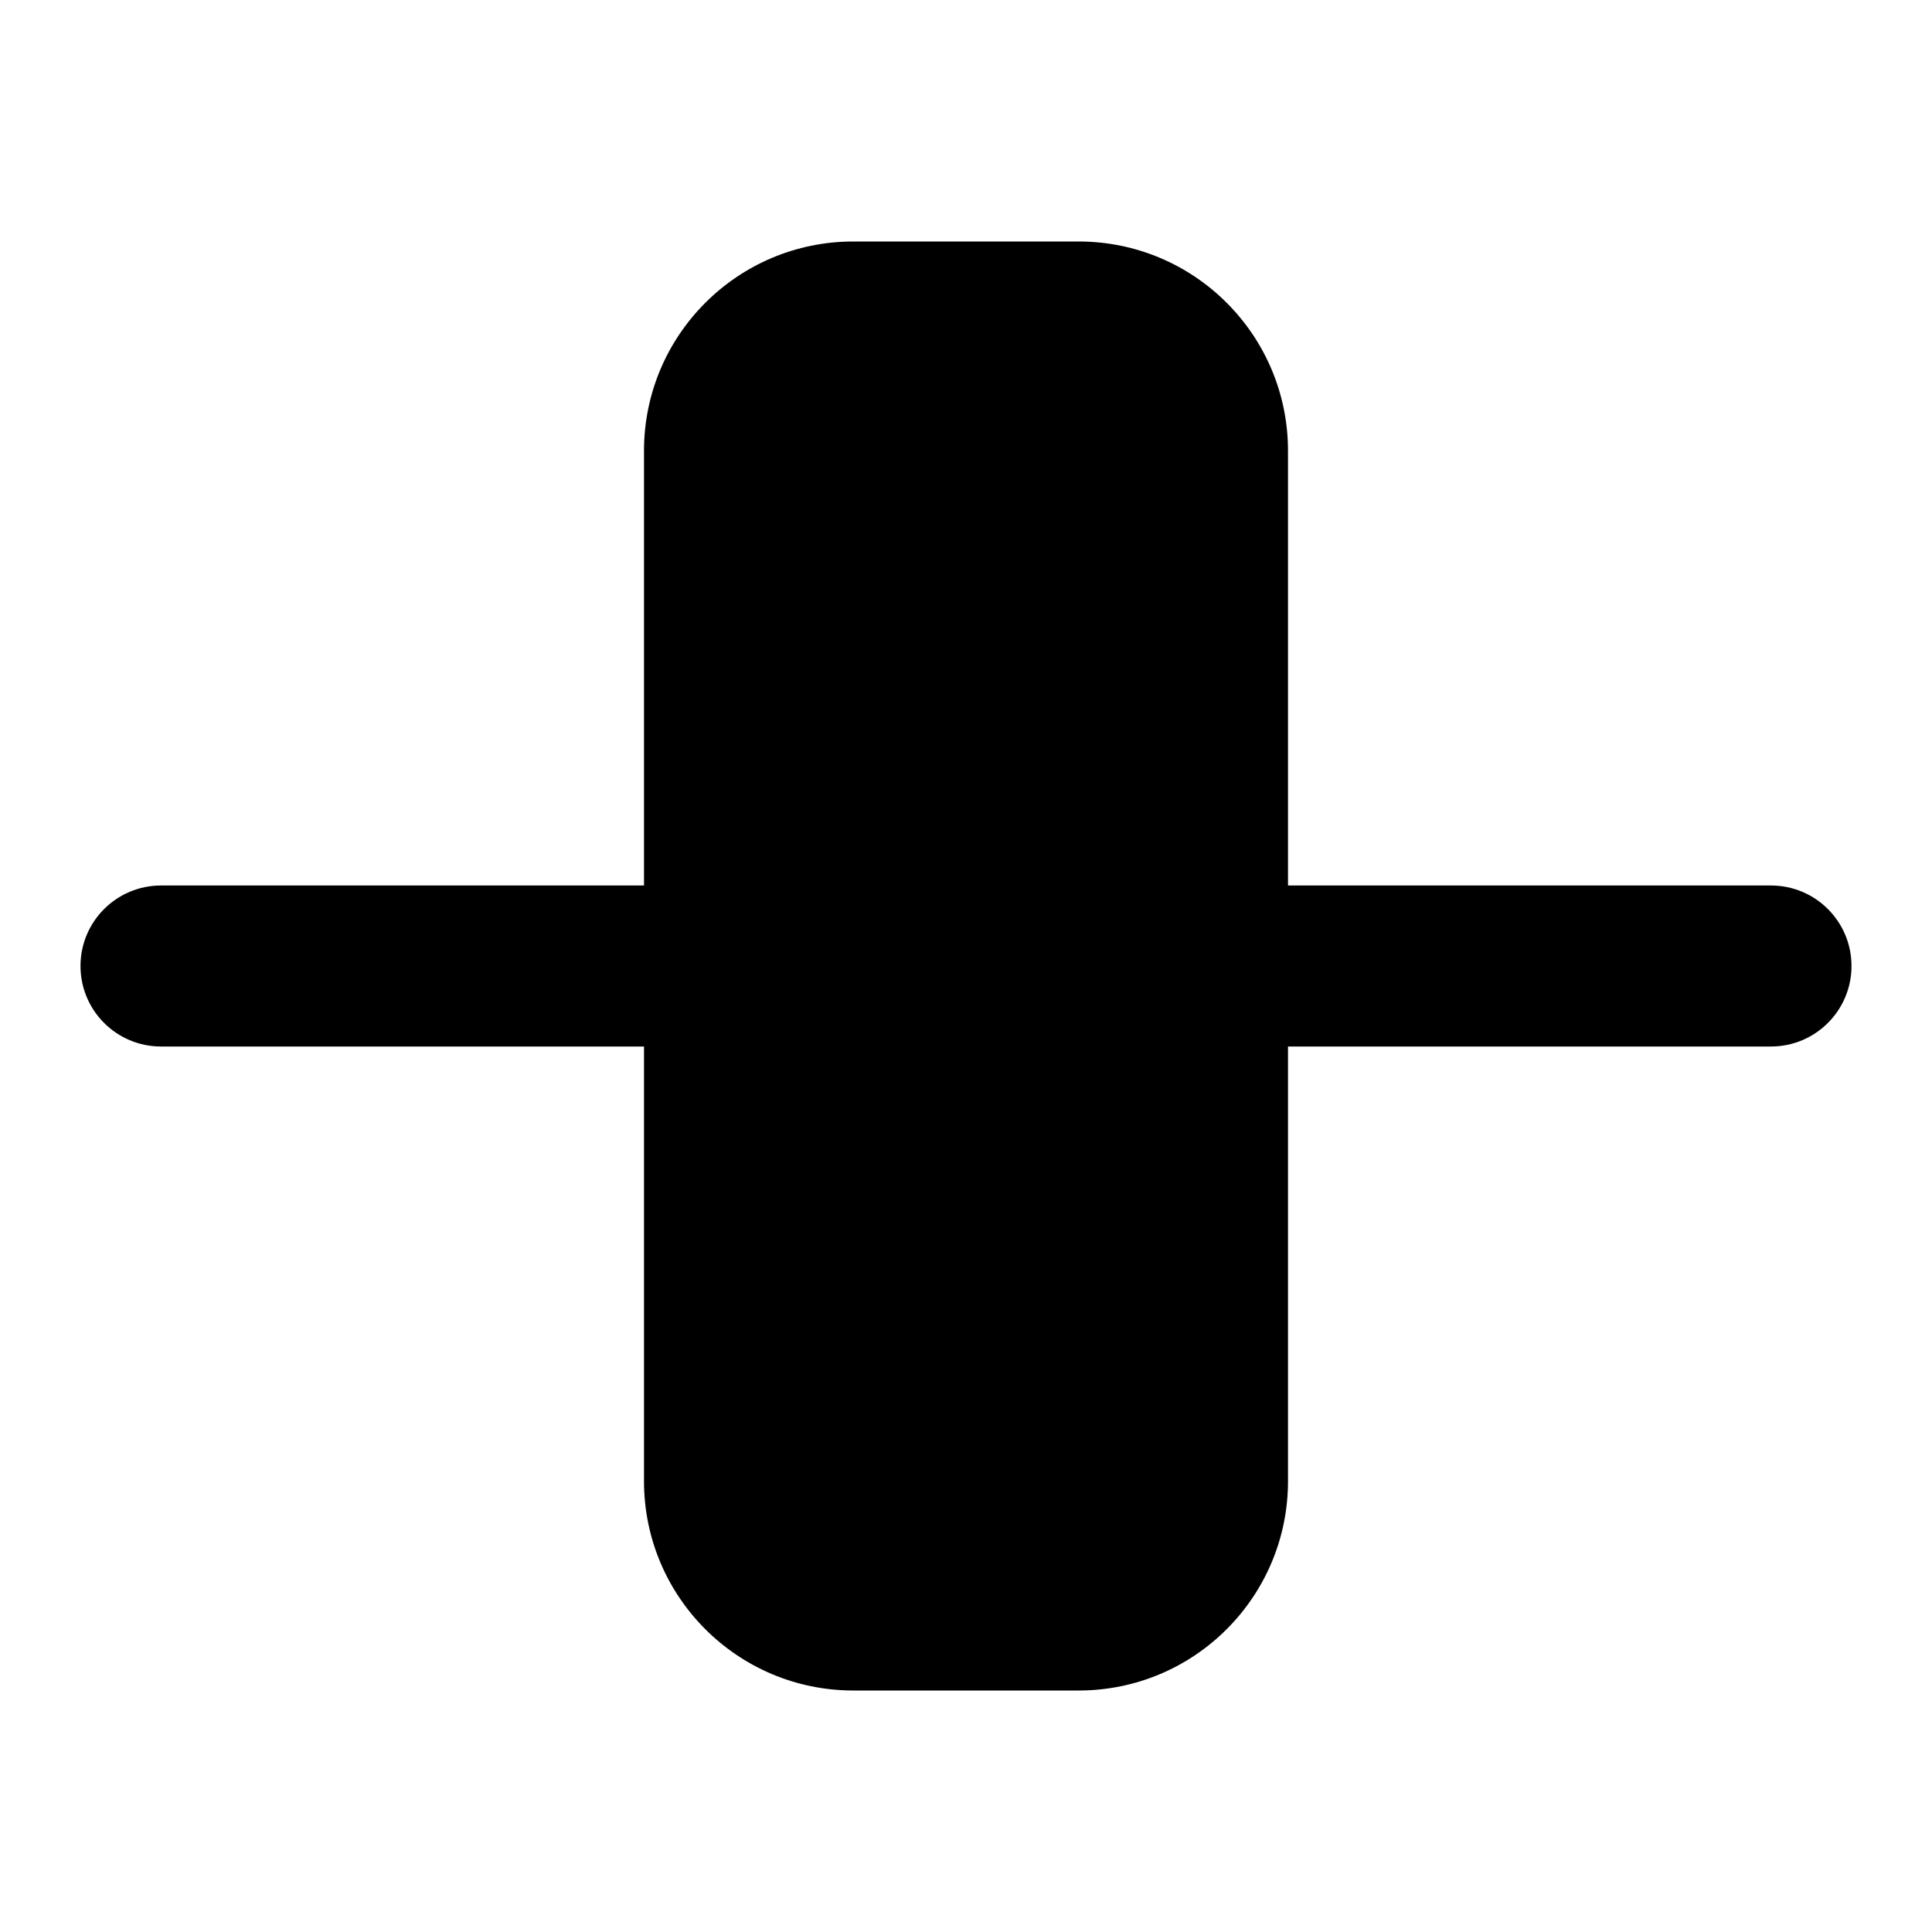
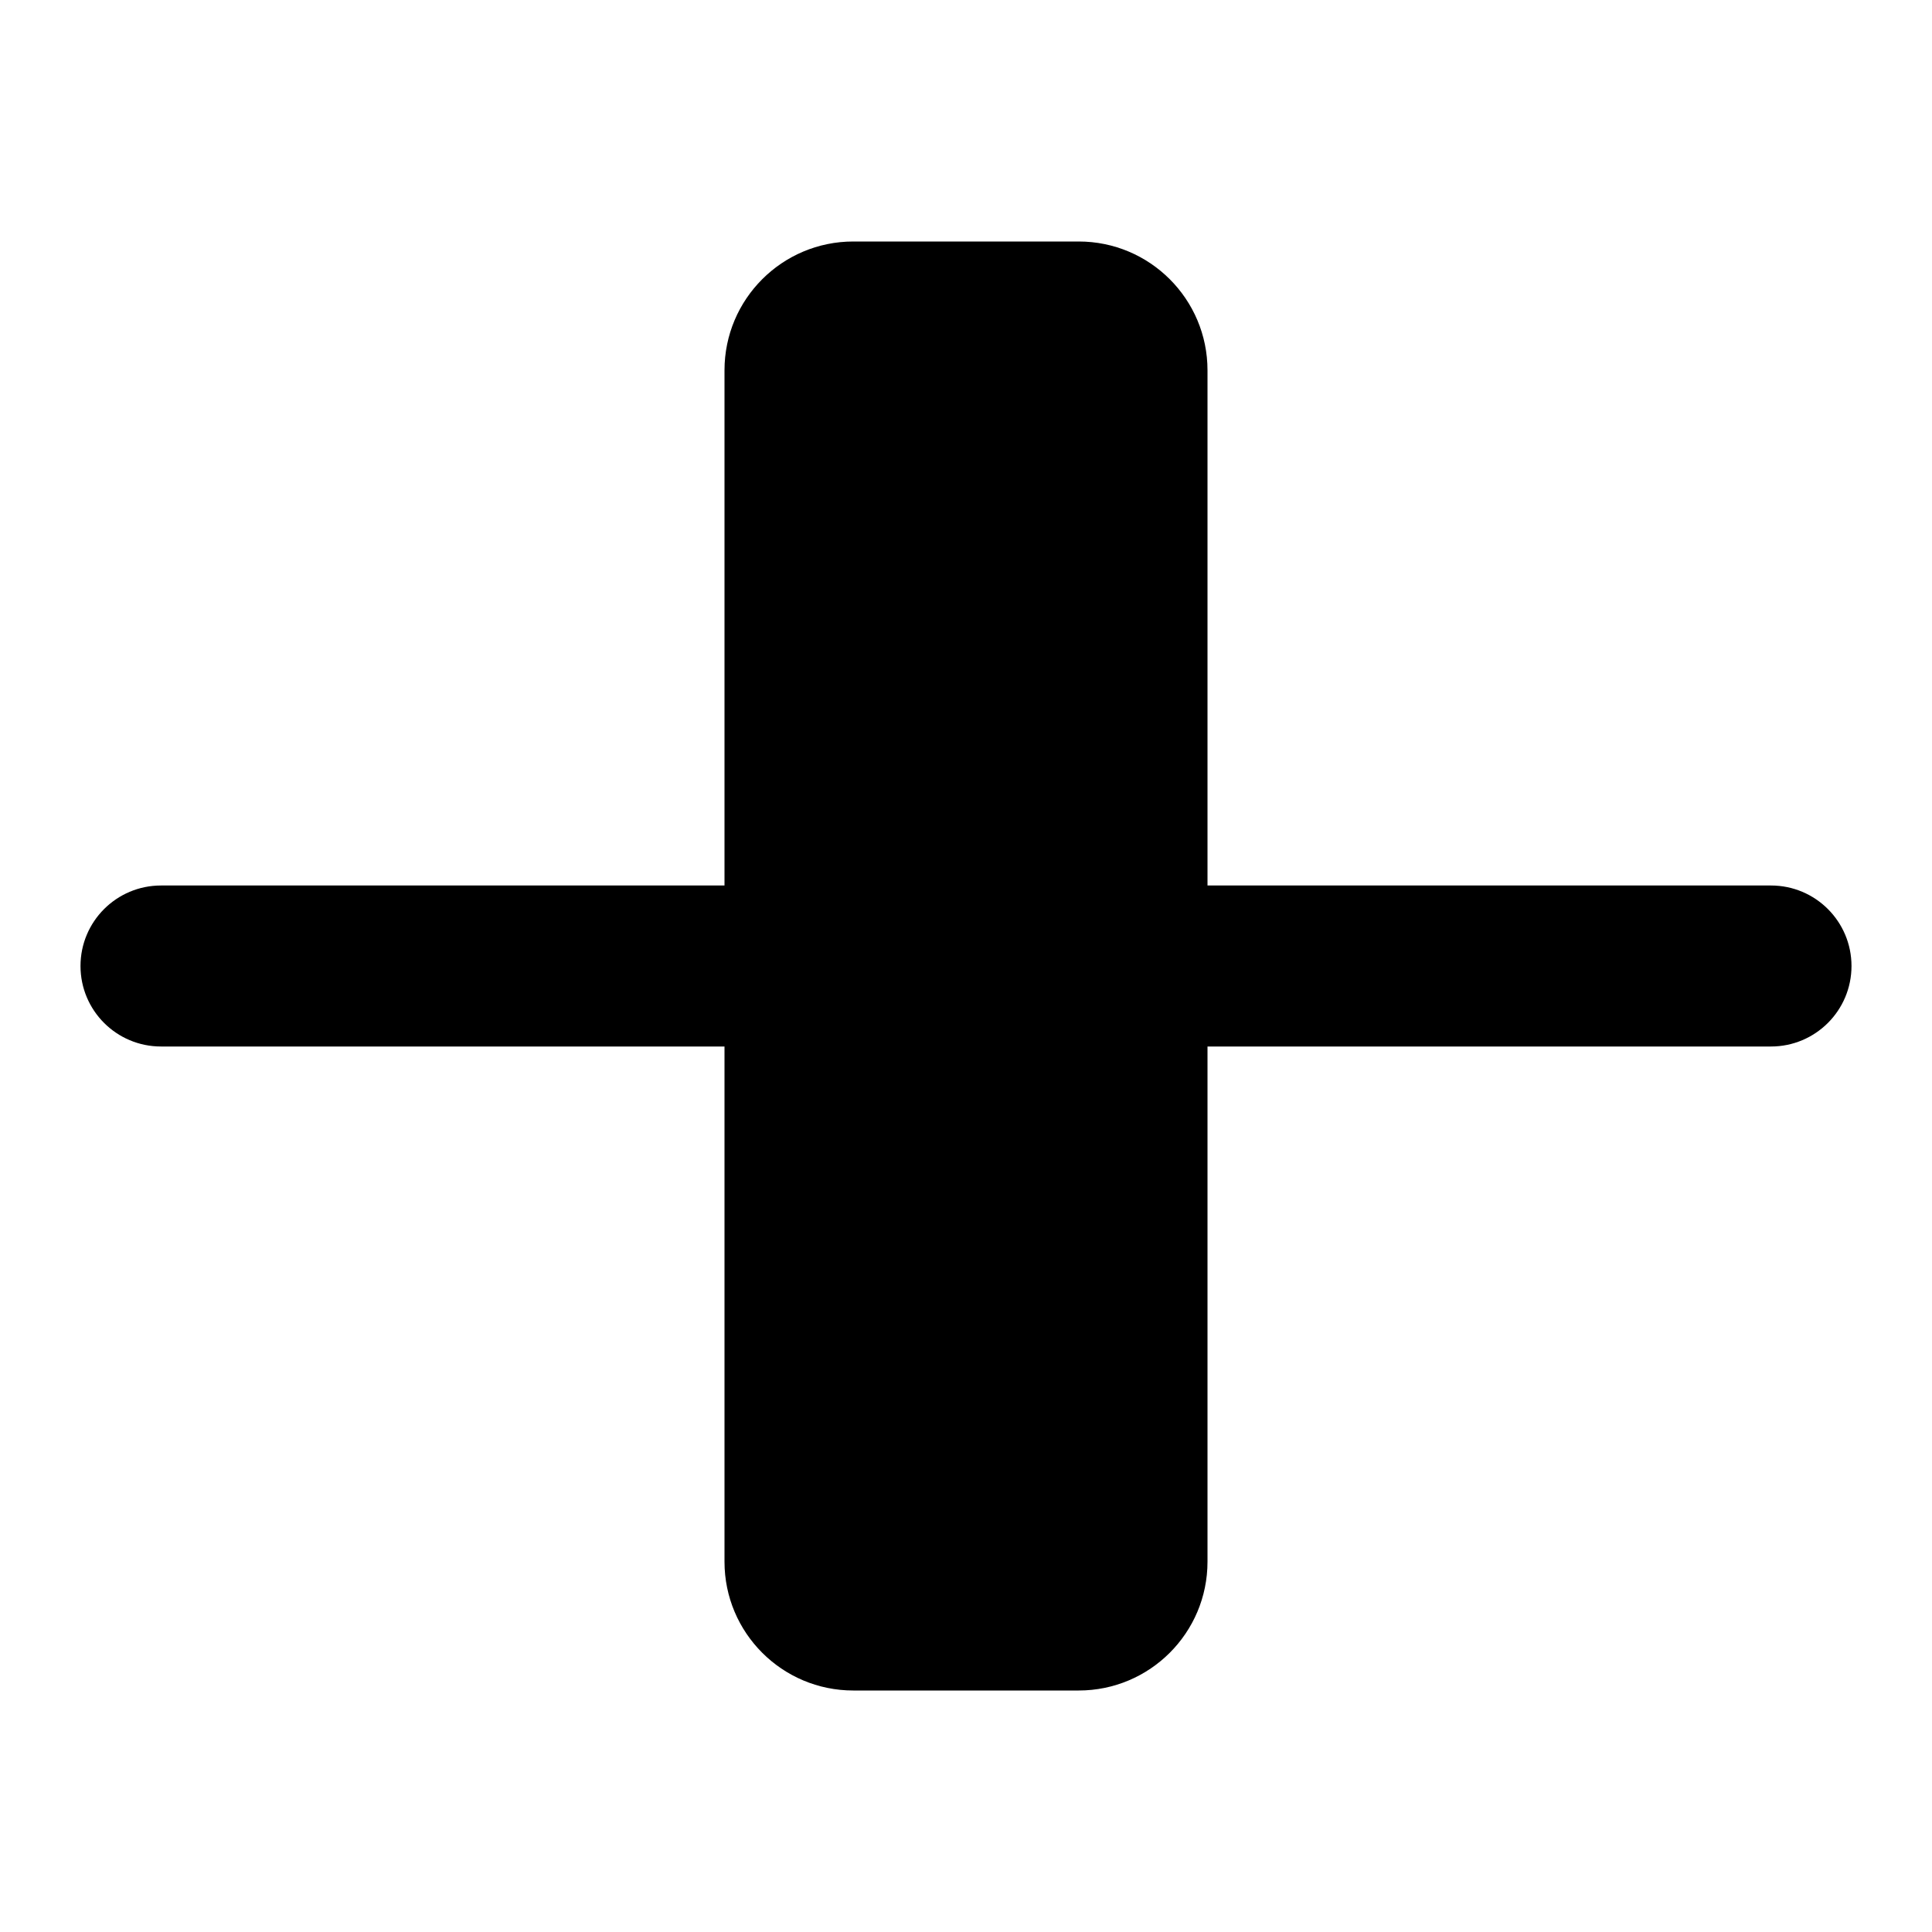
<svg xmlns="http://www.w3.org/2000/svg" width="24" height="24" fill="none">
-   <path fill="#000" d="M10.6 3A2.6 2.6 0 0 0 8 5.6V11H2a1 1 0 1 0 0 2h6v5.4a2.6 2.6 0 0 0 2.6 2.6h2.8a2.6 2.6 0 0 0 2.6-2.6V13h6a1 1 0 1 0 0-2h-6V5.6A2.6 2.6 0 0 0 13.4 3z" />
+   <path fill="#000" fill-rule="evenodd" d="M1 12a1 1 0 0 1 1-1h7V4.6A1.6 1.6 0 0 1 10.6 3h2.8A1.6 1.6 0 0 1 15 4.6V11h7a1 1 0 1 1 0 2h-7v6.4a1.6 1.6 0 0 1-1.6 1.6h-2.8A1.6 1.6 0 0 1 9 19.4V13H2a1 1 0 0 1-1-1" clip-rule="evenodd" />
</svg>
